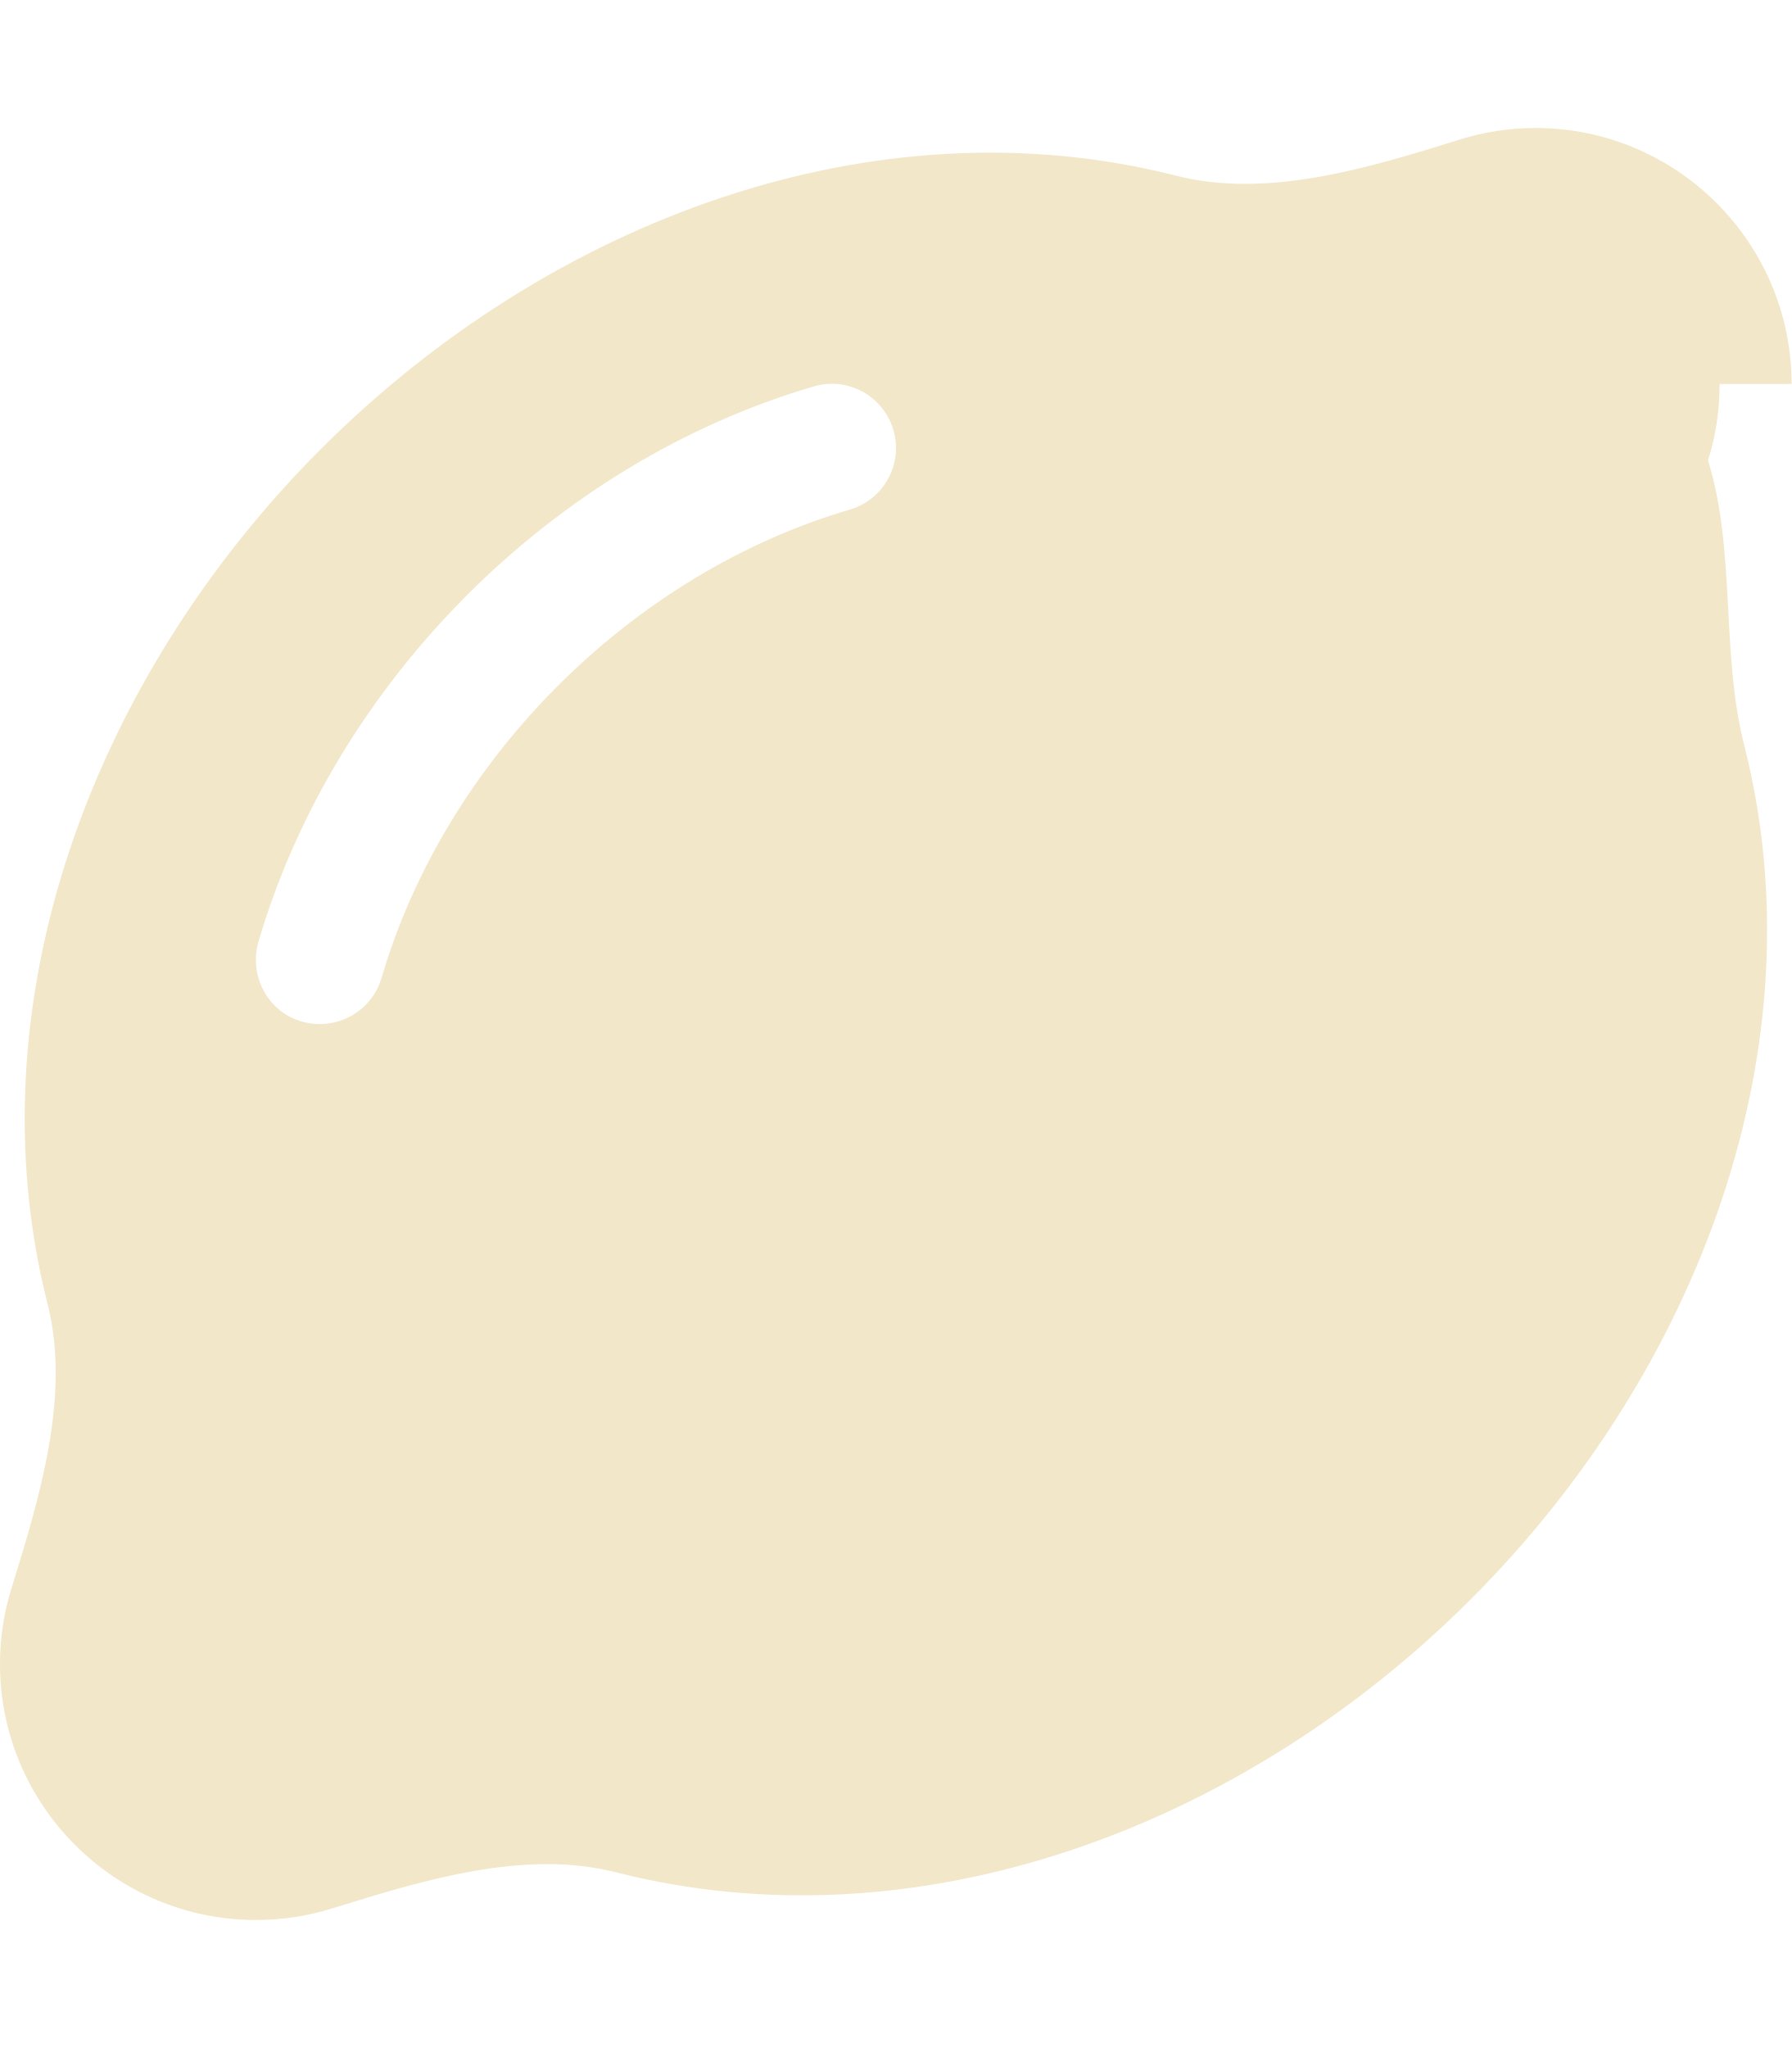
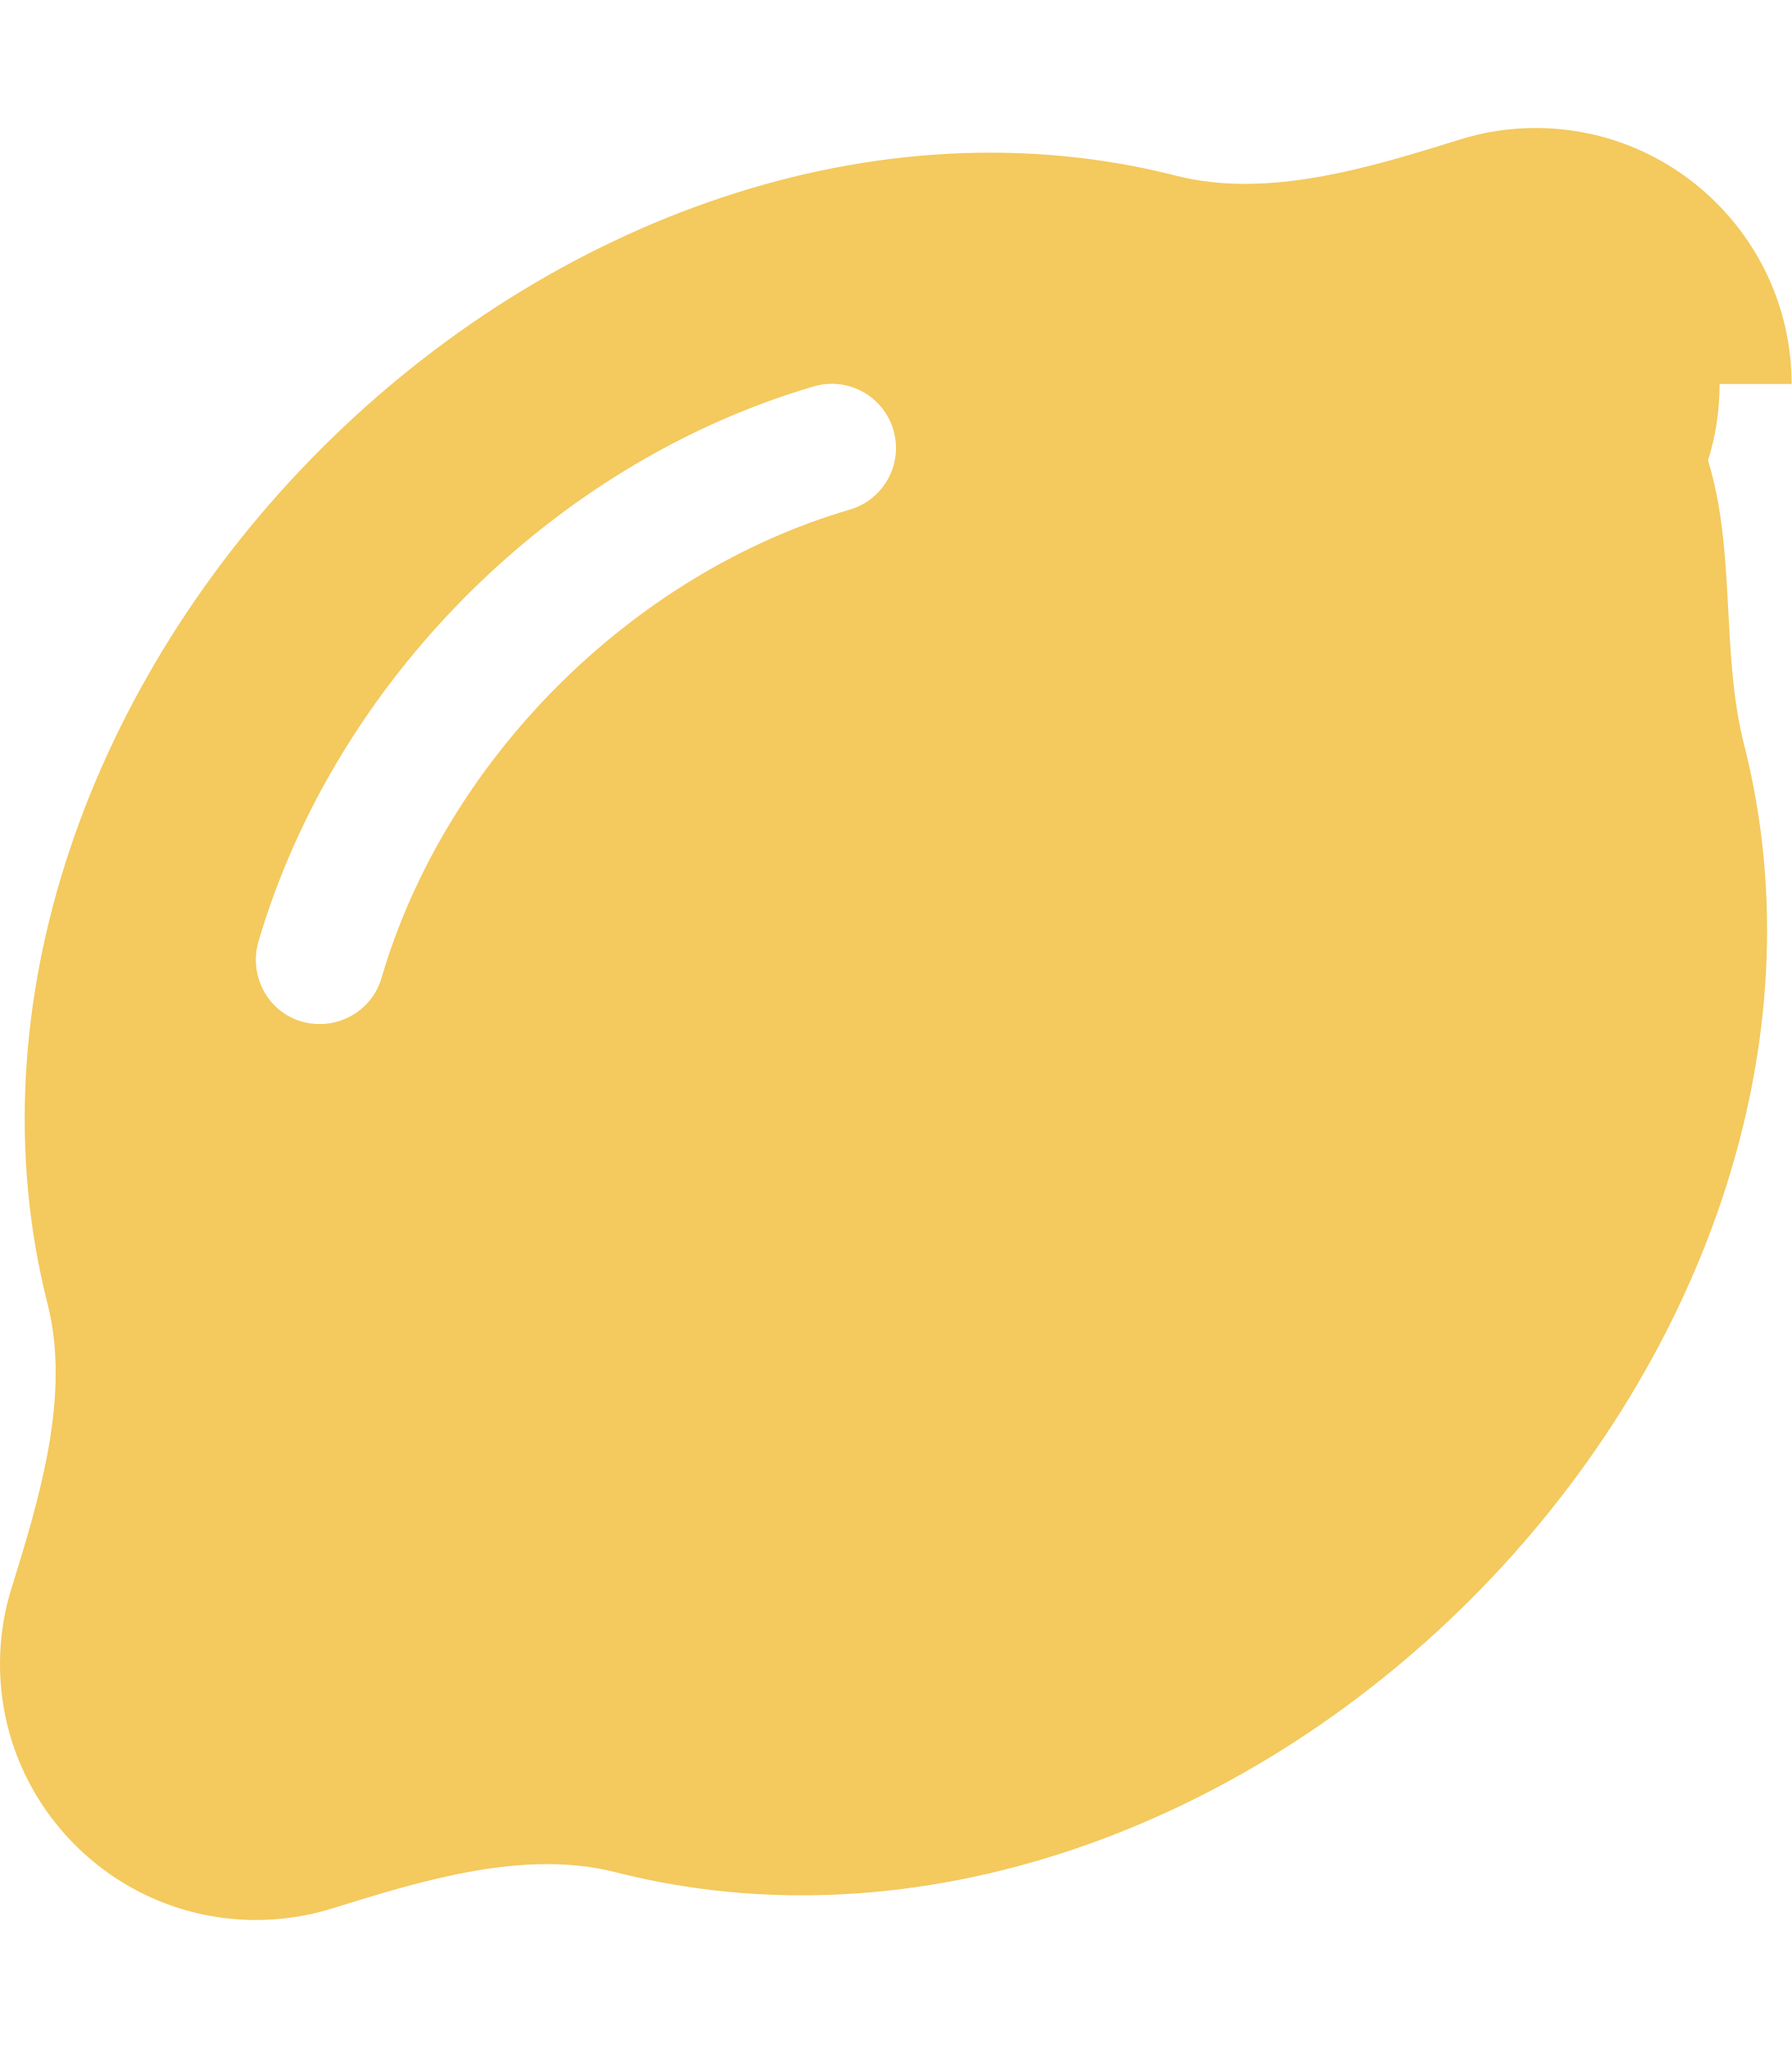
<svg xmlns="http://www.w3.org/2000/svg" viewBox="0 0 448 512" role="img" aria-label="檸檬">
-   <path fill="#f2e7c8" d="M448 96c0-35.3-28.7-64-64-64c-6.6 0-13 1-19 2.9c-22.5 7-48.1 14.9-71 9c-75.2-19.1-156.4 11-213.7 68.3S-7.2 250.8 11.9 326c5.8 22.9-2 48.4-9 71C1 403 0 409.4 0 416c0 35.3 28.7 64 64 64c6.6 0 13-1 19.1-2.9c22.5-7 48.1-14.9 71-9c75.2 19.1 156.4-11 213.7-68.3s87.5-138.5 68.3-213.7c-5.8-22.9-2-48.4-9-71c1.9-6 2.9-12.4 2.9-19.1zM212.5 127.4c-54.6 16-101.1 62.5-117.1 117.1C92.9 253 84 257.8 75.5 255.4S62.2 244 64.6 235.5c19.1-65.1 73.7-119.8 138.9-138.9c8.5-2.5 17.4 2.4 19.9 10.9s-2.4 17.4-10.9 19.9z" />
+   <path fill="#f4c95d" d="M448 96c0-35.3-28.7-64-64-64c-6.6 0-13 1-19 2.9c-22.5 7-48.1 14.9-71 9c-75.2-19.1-156.4 11-213.7 68.3S-7.2 250.8 11.9 326c5.8 22.9-2 48.4-9 71C1 403 0 409.4 0 416c0 35.3 28.7 64 64 64c6.6 0 13-1 19.1-2.9c22.5-7 48.1-14.9 71-9c75.2 19.1 156.4-11 213.7-68.3s87.5-138.5 68.3-213.7c-5.8-22.9-2-48.4-9-71c1.9-6 2.9-12.4 2.9-19.1zM212.5 127.4c-54.6 16-101.1 62.5-117.1 117.1C92.9 253 84 257.8 75.5 255.4S62.2 244 64.6 235.5c19.1-65.1 73.7-119.8 138.9-138.9c8.5-2.5 17.4 2.4 19.9 10.9s-2.4 17.4-10.9 19.9z" />
</svg>
